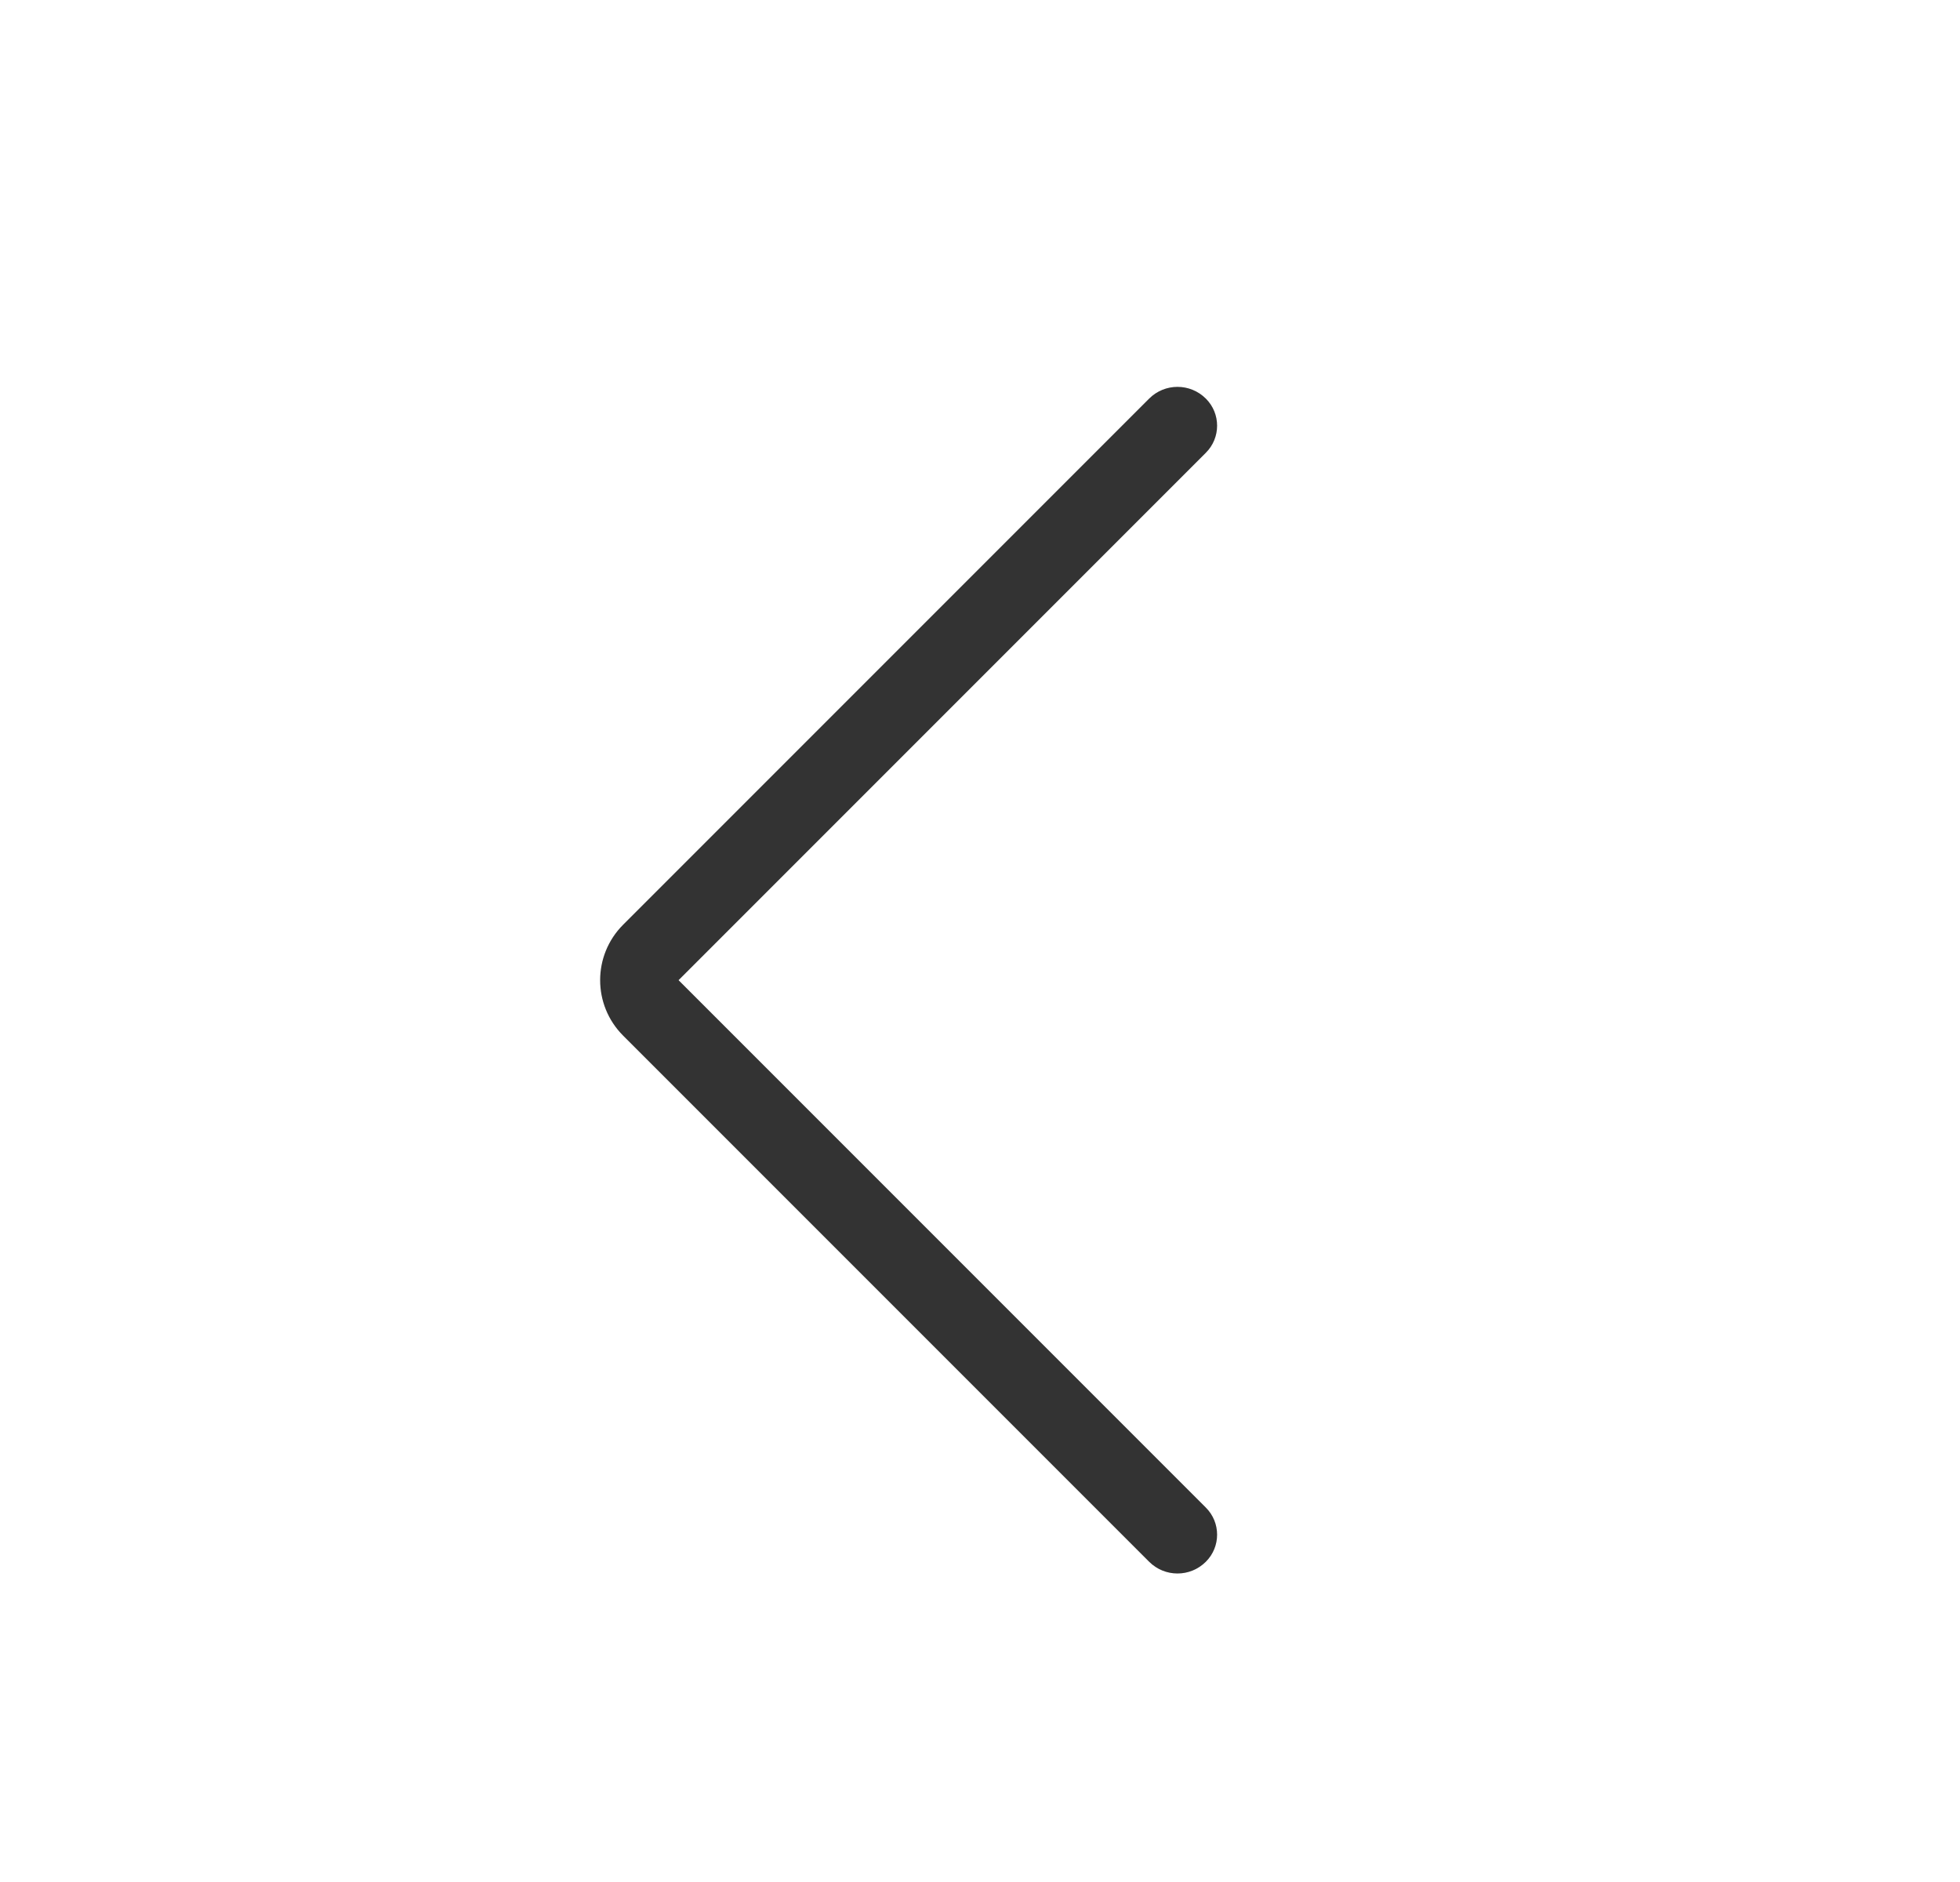
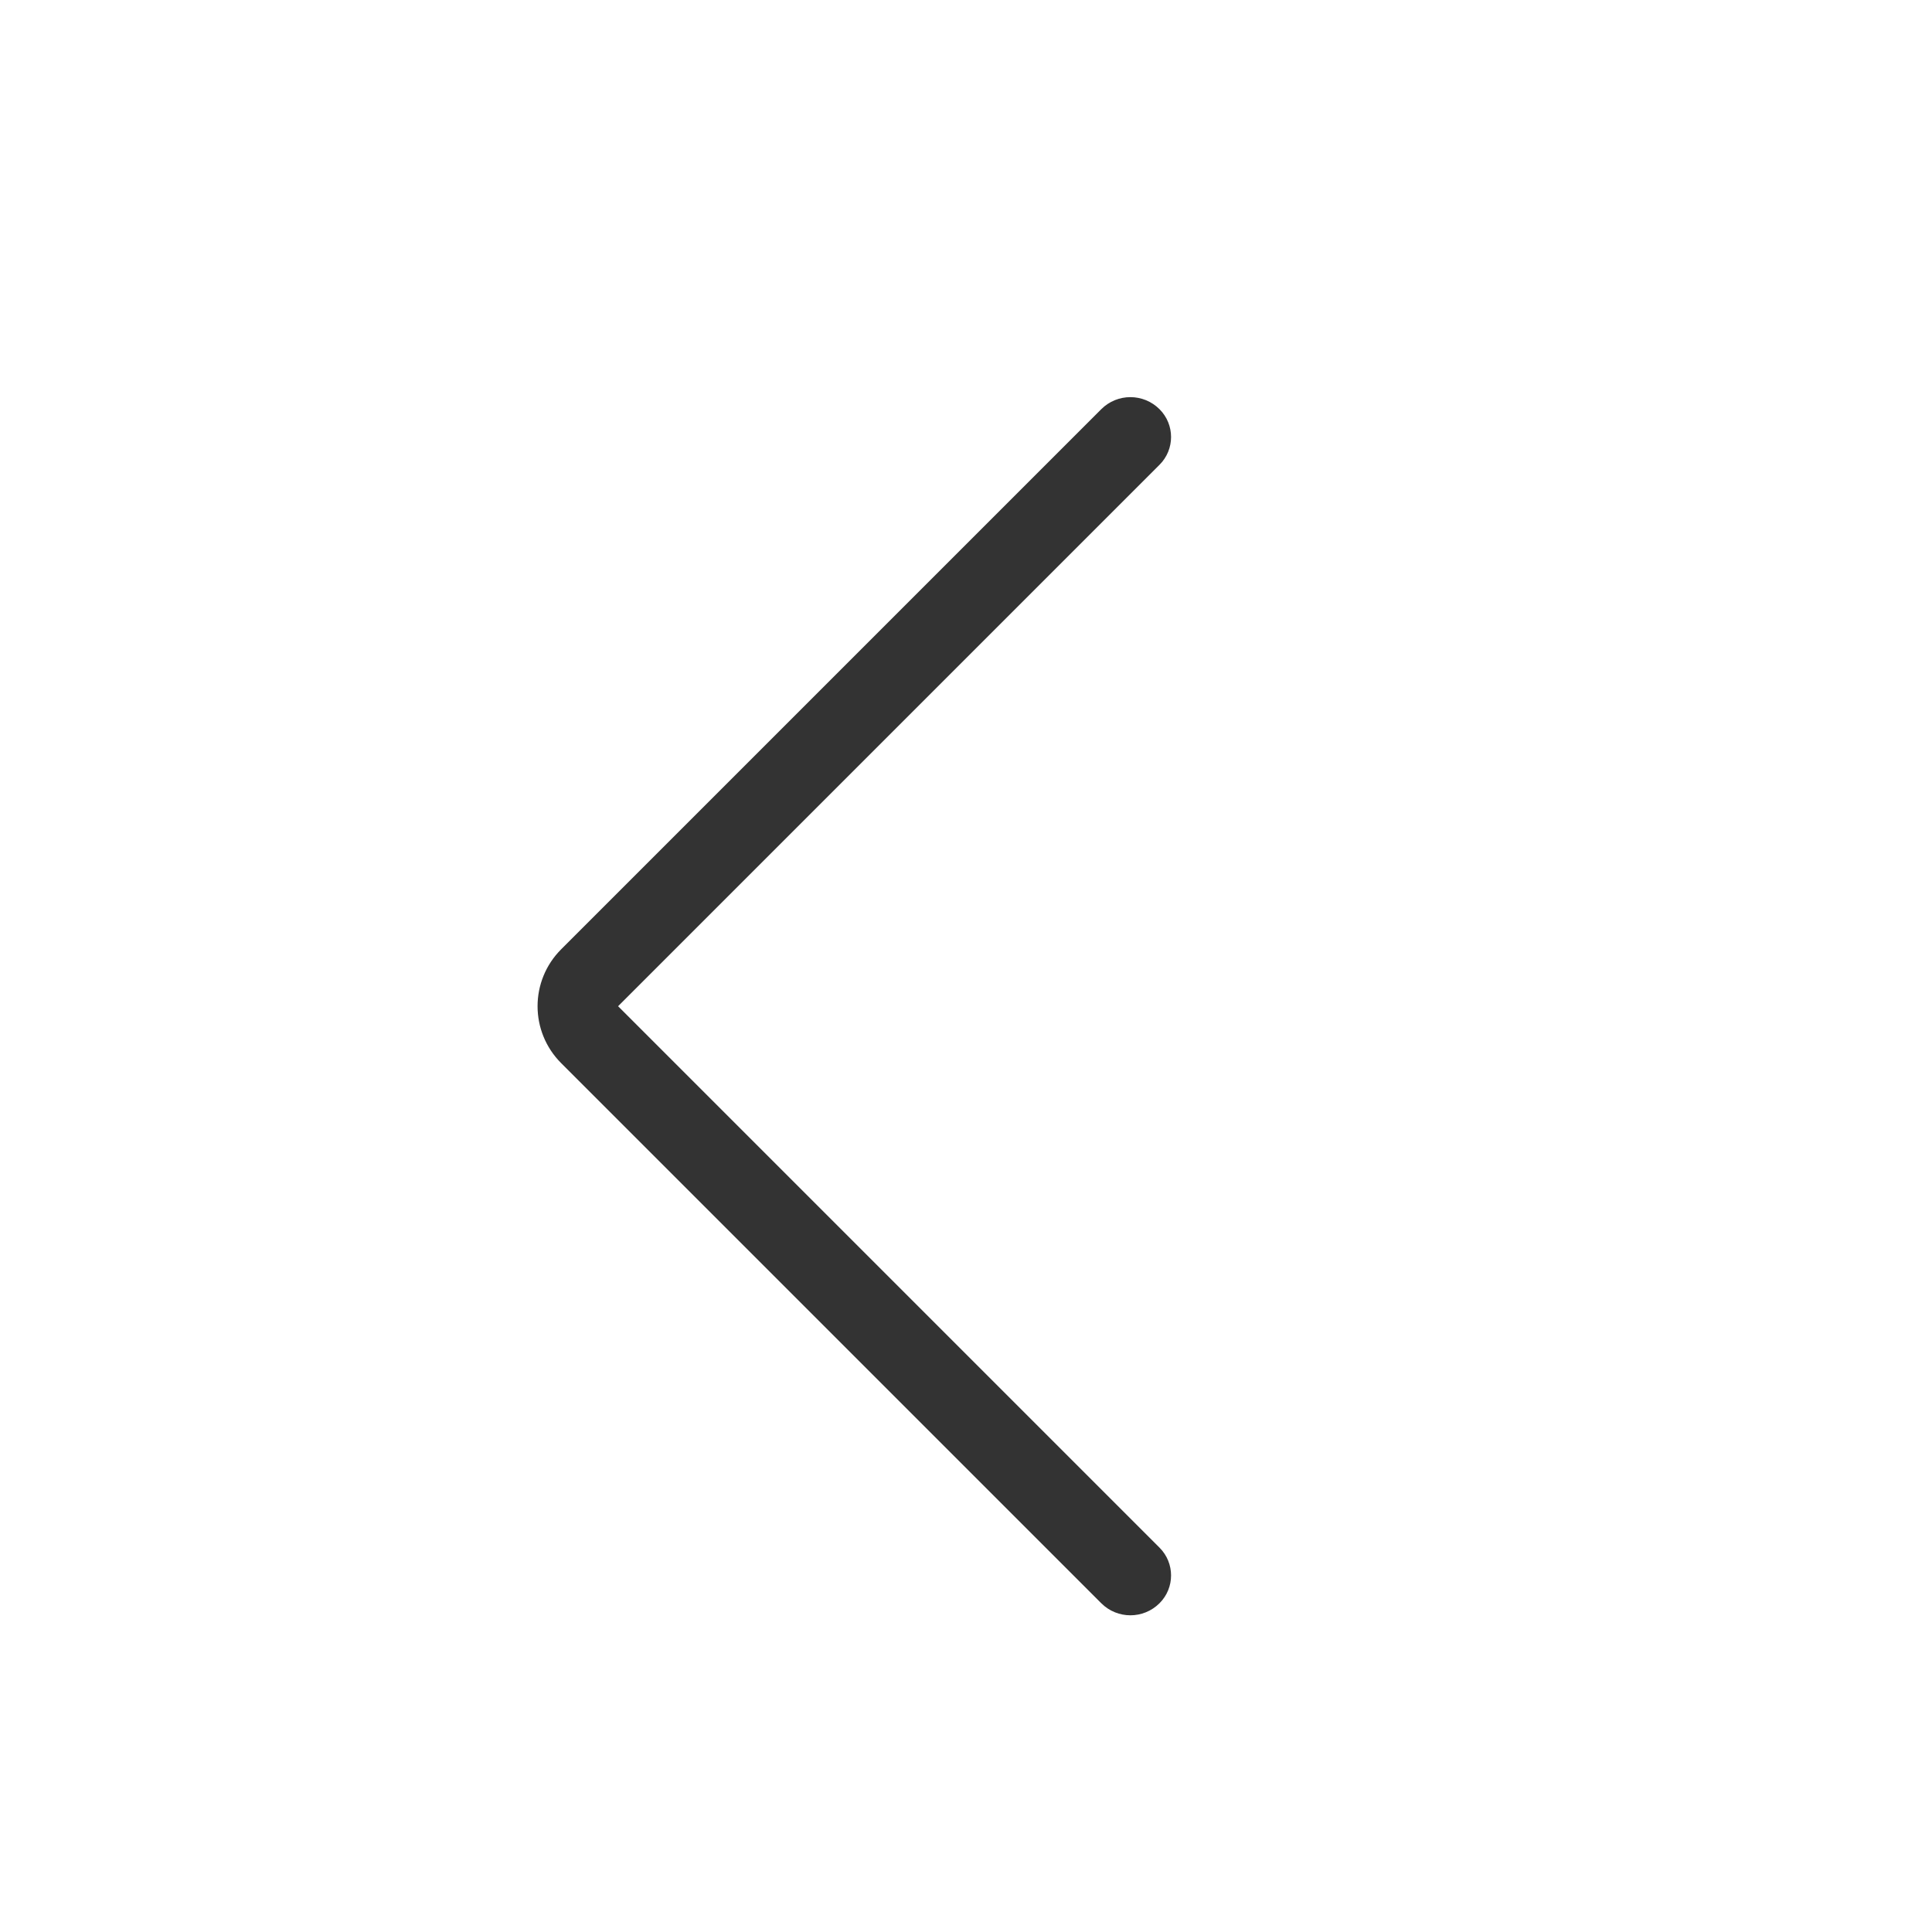
- <svg xmlns="http://www.w3.org/2000/svg" width="25px" height="24px" version="1.1" xml:space="preserve" style="fill-rule:evenodd;clip-rule:evenodd;stroke-linejoin:round;stroke-miterlimit:1.414;">
-   <g transform="matrix(1,0,0,1,-434,-320)">
-     <g id="basic.thin.chevronLeft" transform="matrix(0.800768,0,0,0.984948,434.977,320)">
+ <svg xmlns="http://www.w3.org/2000/svg" width="24px" height="24px" version="1.1" xml:space="preserve" style="fill-rule:evenodd;clip-rule:evenodd;stroke-linejoin:round;stroke-miterlimit:1.414;">
+   <g transform="matrix(1,0,0,1,-435,-320)">
+     <g id="basic.thin.chevronLeft" transform="matrix(0.800768,0,0,0.984948,435,320)">
      <rect x="0" y="0" width="29.971" height="24.367" style="fill:none;" />
      <g transform="matrix(-0.80276,-0.652648,-0.80276,0.652648,177.285,-104.786)">
        <path d="M14.986,183.45C14.69,183.45 14.45,183.69 14.45,183.986C14.45,186.191 14.45,194.45 14.45,194.45C14.45,194.45 6.191,194.45 3.986,194.45C3.69,194.45 3.45,194.69 3.45,194.986C3.45,194.986 3.45,194.986 3.45,194.987C3.45,195.298 3.702,195.55 4.013,195.55C5.889,195.55 11.945,195.55 14.45,195.55C15.058,195.55 15.55,195.058 15.55,194.45C15.55,191.945 15.55,185.889 15.55,184.013C15.55,183.702 15.298,183.45 14.987,183.45C14.986,183.45 14.986,183.45 14.986,183.45Z" style="fill:rgb(51,51,51);fill-rule:nonzero;" />
      </g>
    </g>
  </g>
</svg>
